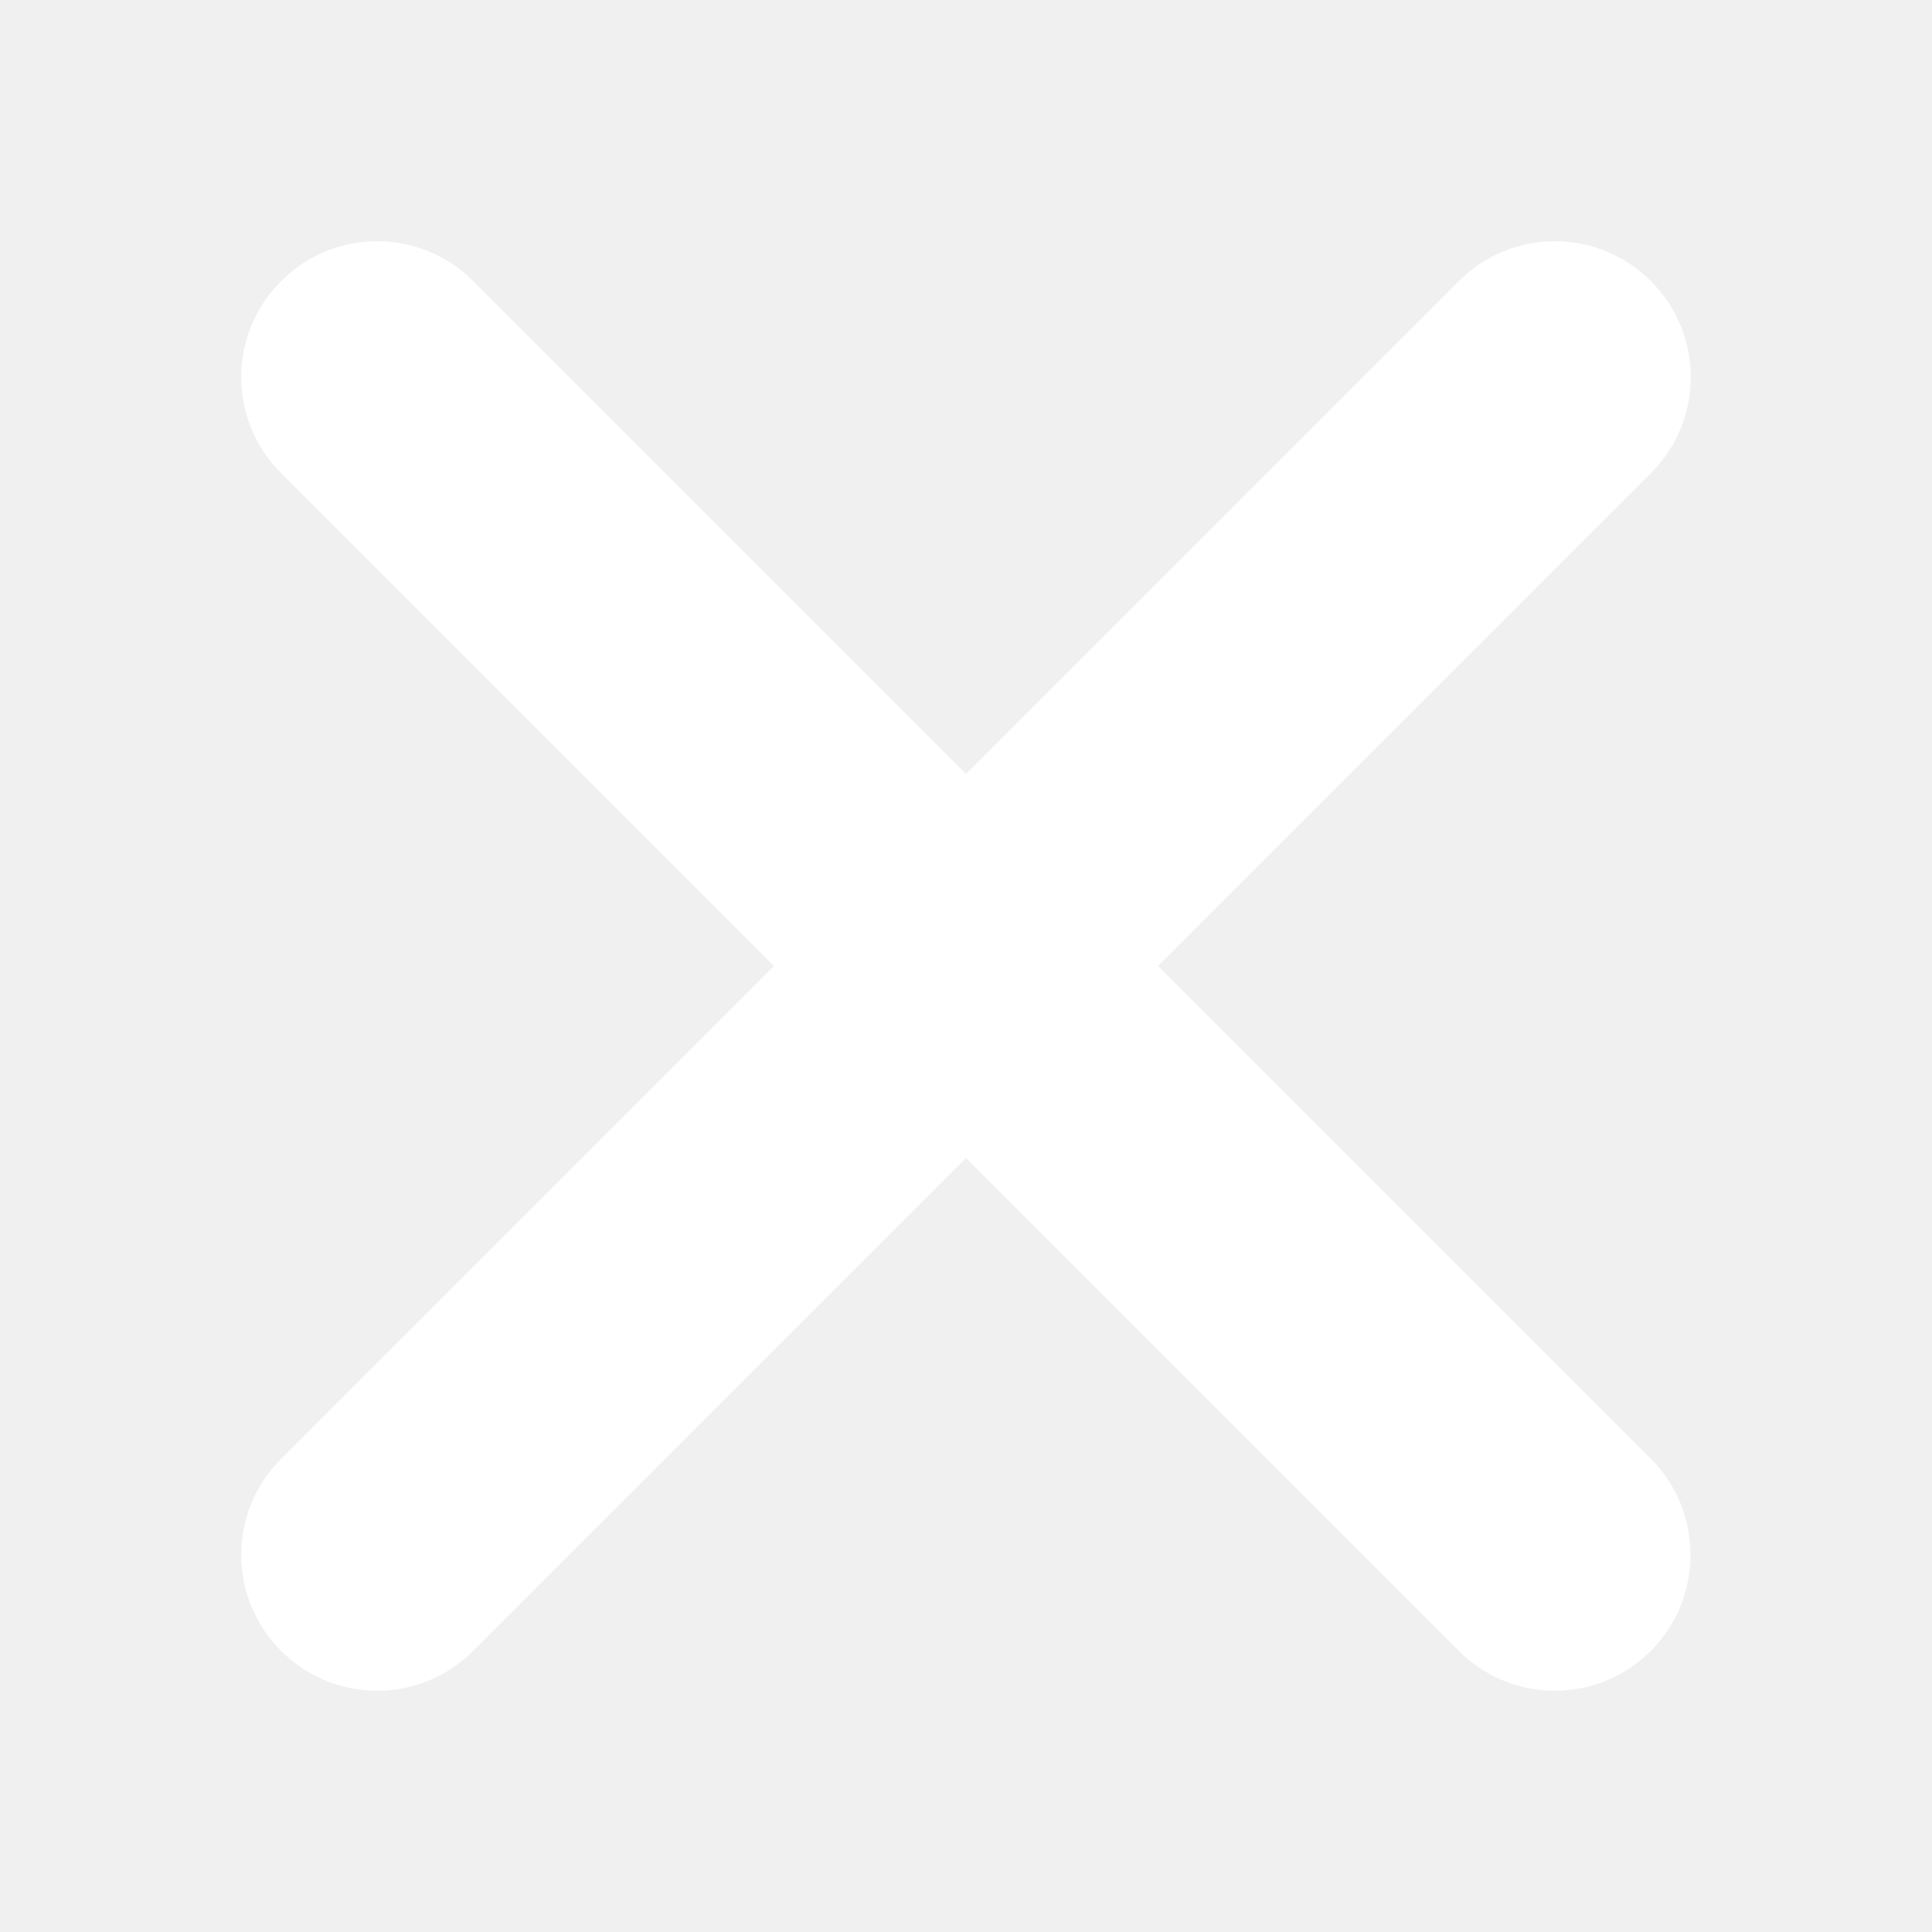
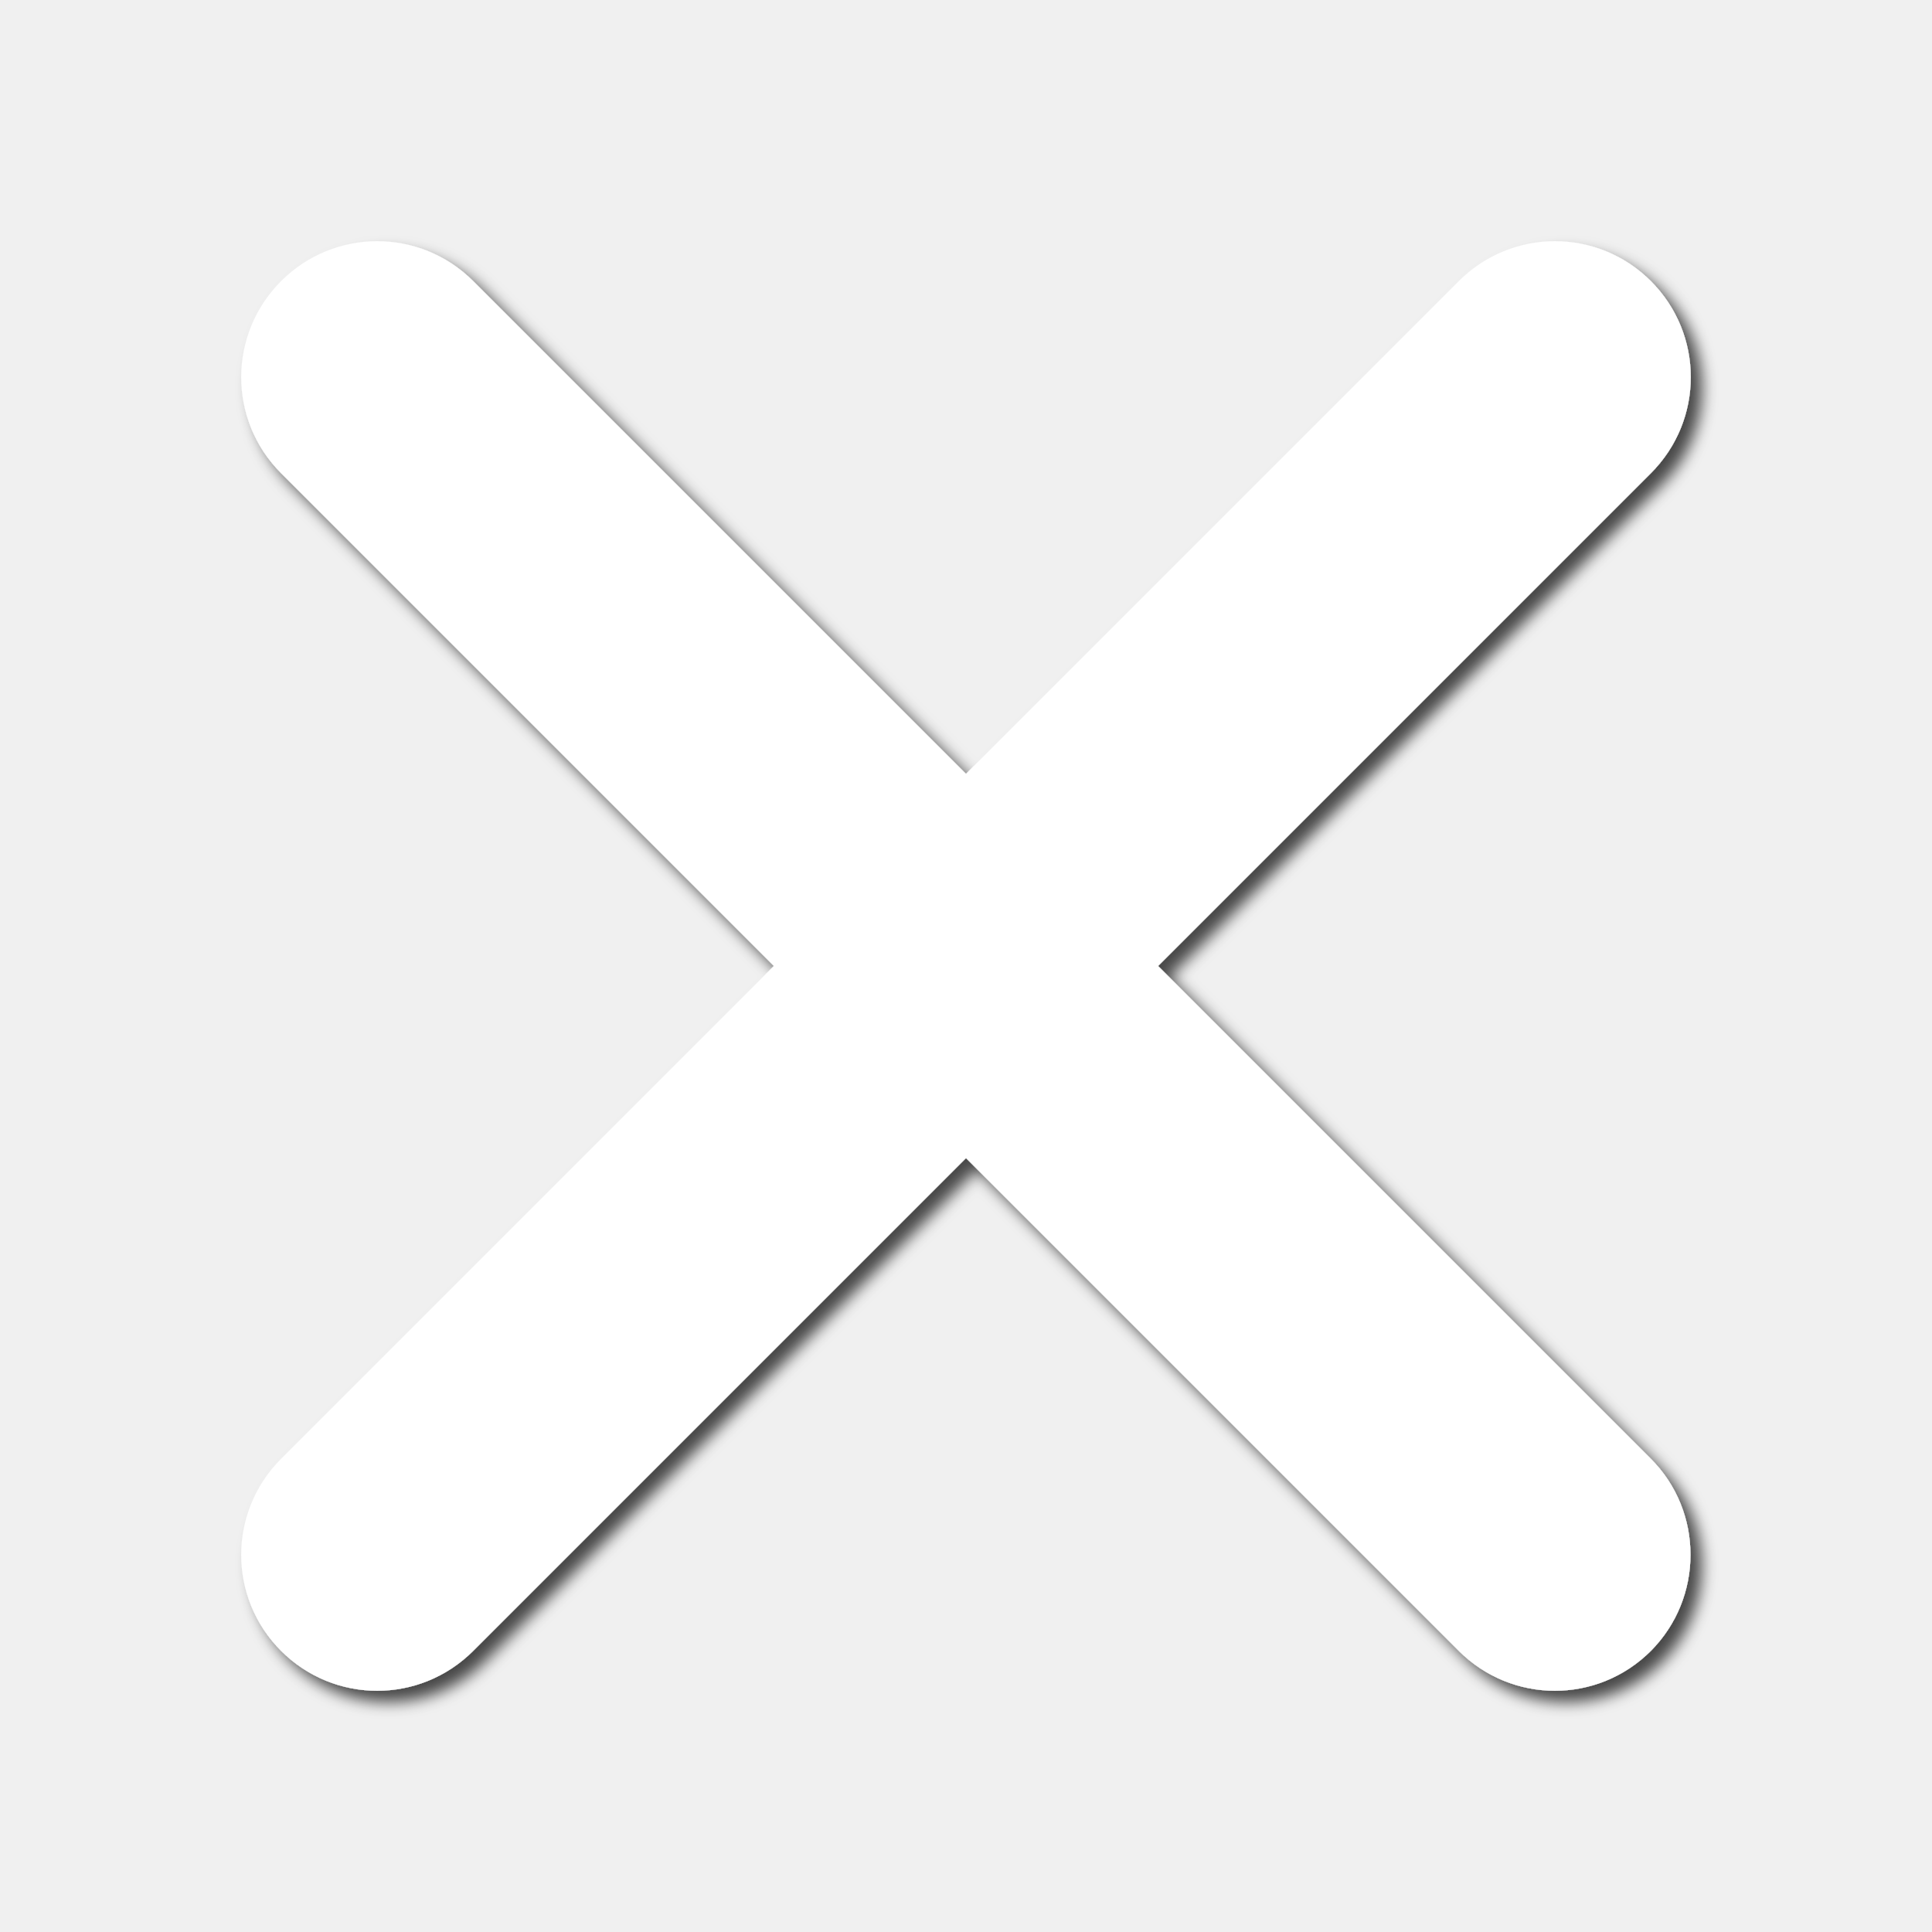
- <svg xmlns="http://www.w3.org/2000/svg" fill="#fff" height="512px" id="Layer_1" style="enable-background:new 0 0 512 512;" version="1.1" viewBox="0 0 512 512" width="512px" xml:space="preserve">
+ <svg xmlns="http://www.w3.org/2000/svg" fill="#fff" height="512px" id="Layer_1" style="enable-background:new 0 0 512 512; filter: drop-shadow( 3px 3px 2px rgba(0, 0, 0, .7));" version="1.1" viewBox="0 0 512 512" width="512px" xml:space="preserve">
  <path d="M437.5,386.6L306.9,256l130.6-130.6c14.1-14.1,14.1-36.8,0-50.9c-14.1-14.1-36.8-14.1-50.9,0L256,205.1L125.4,74.5  c-14.1-14.1-36.8-14.1-50.9,0c-14.1,14.1-14.1,36.8,0,50.9L205.1,256L74.5,386.6c-14.1,14.1-14.1,36.8,0,50.9  c14.1,14.1,36.8,14.1,50.9,0L256,306.9l130.6,130.6c14.1,14.1,36.8,14.1,50.9,0C451.5,423.4,451.5,400.6,437.5,386.6z" />
</svg>
